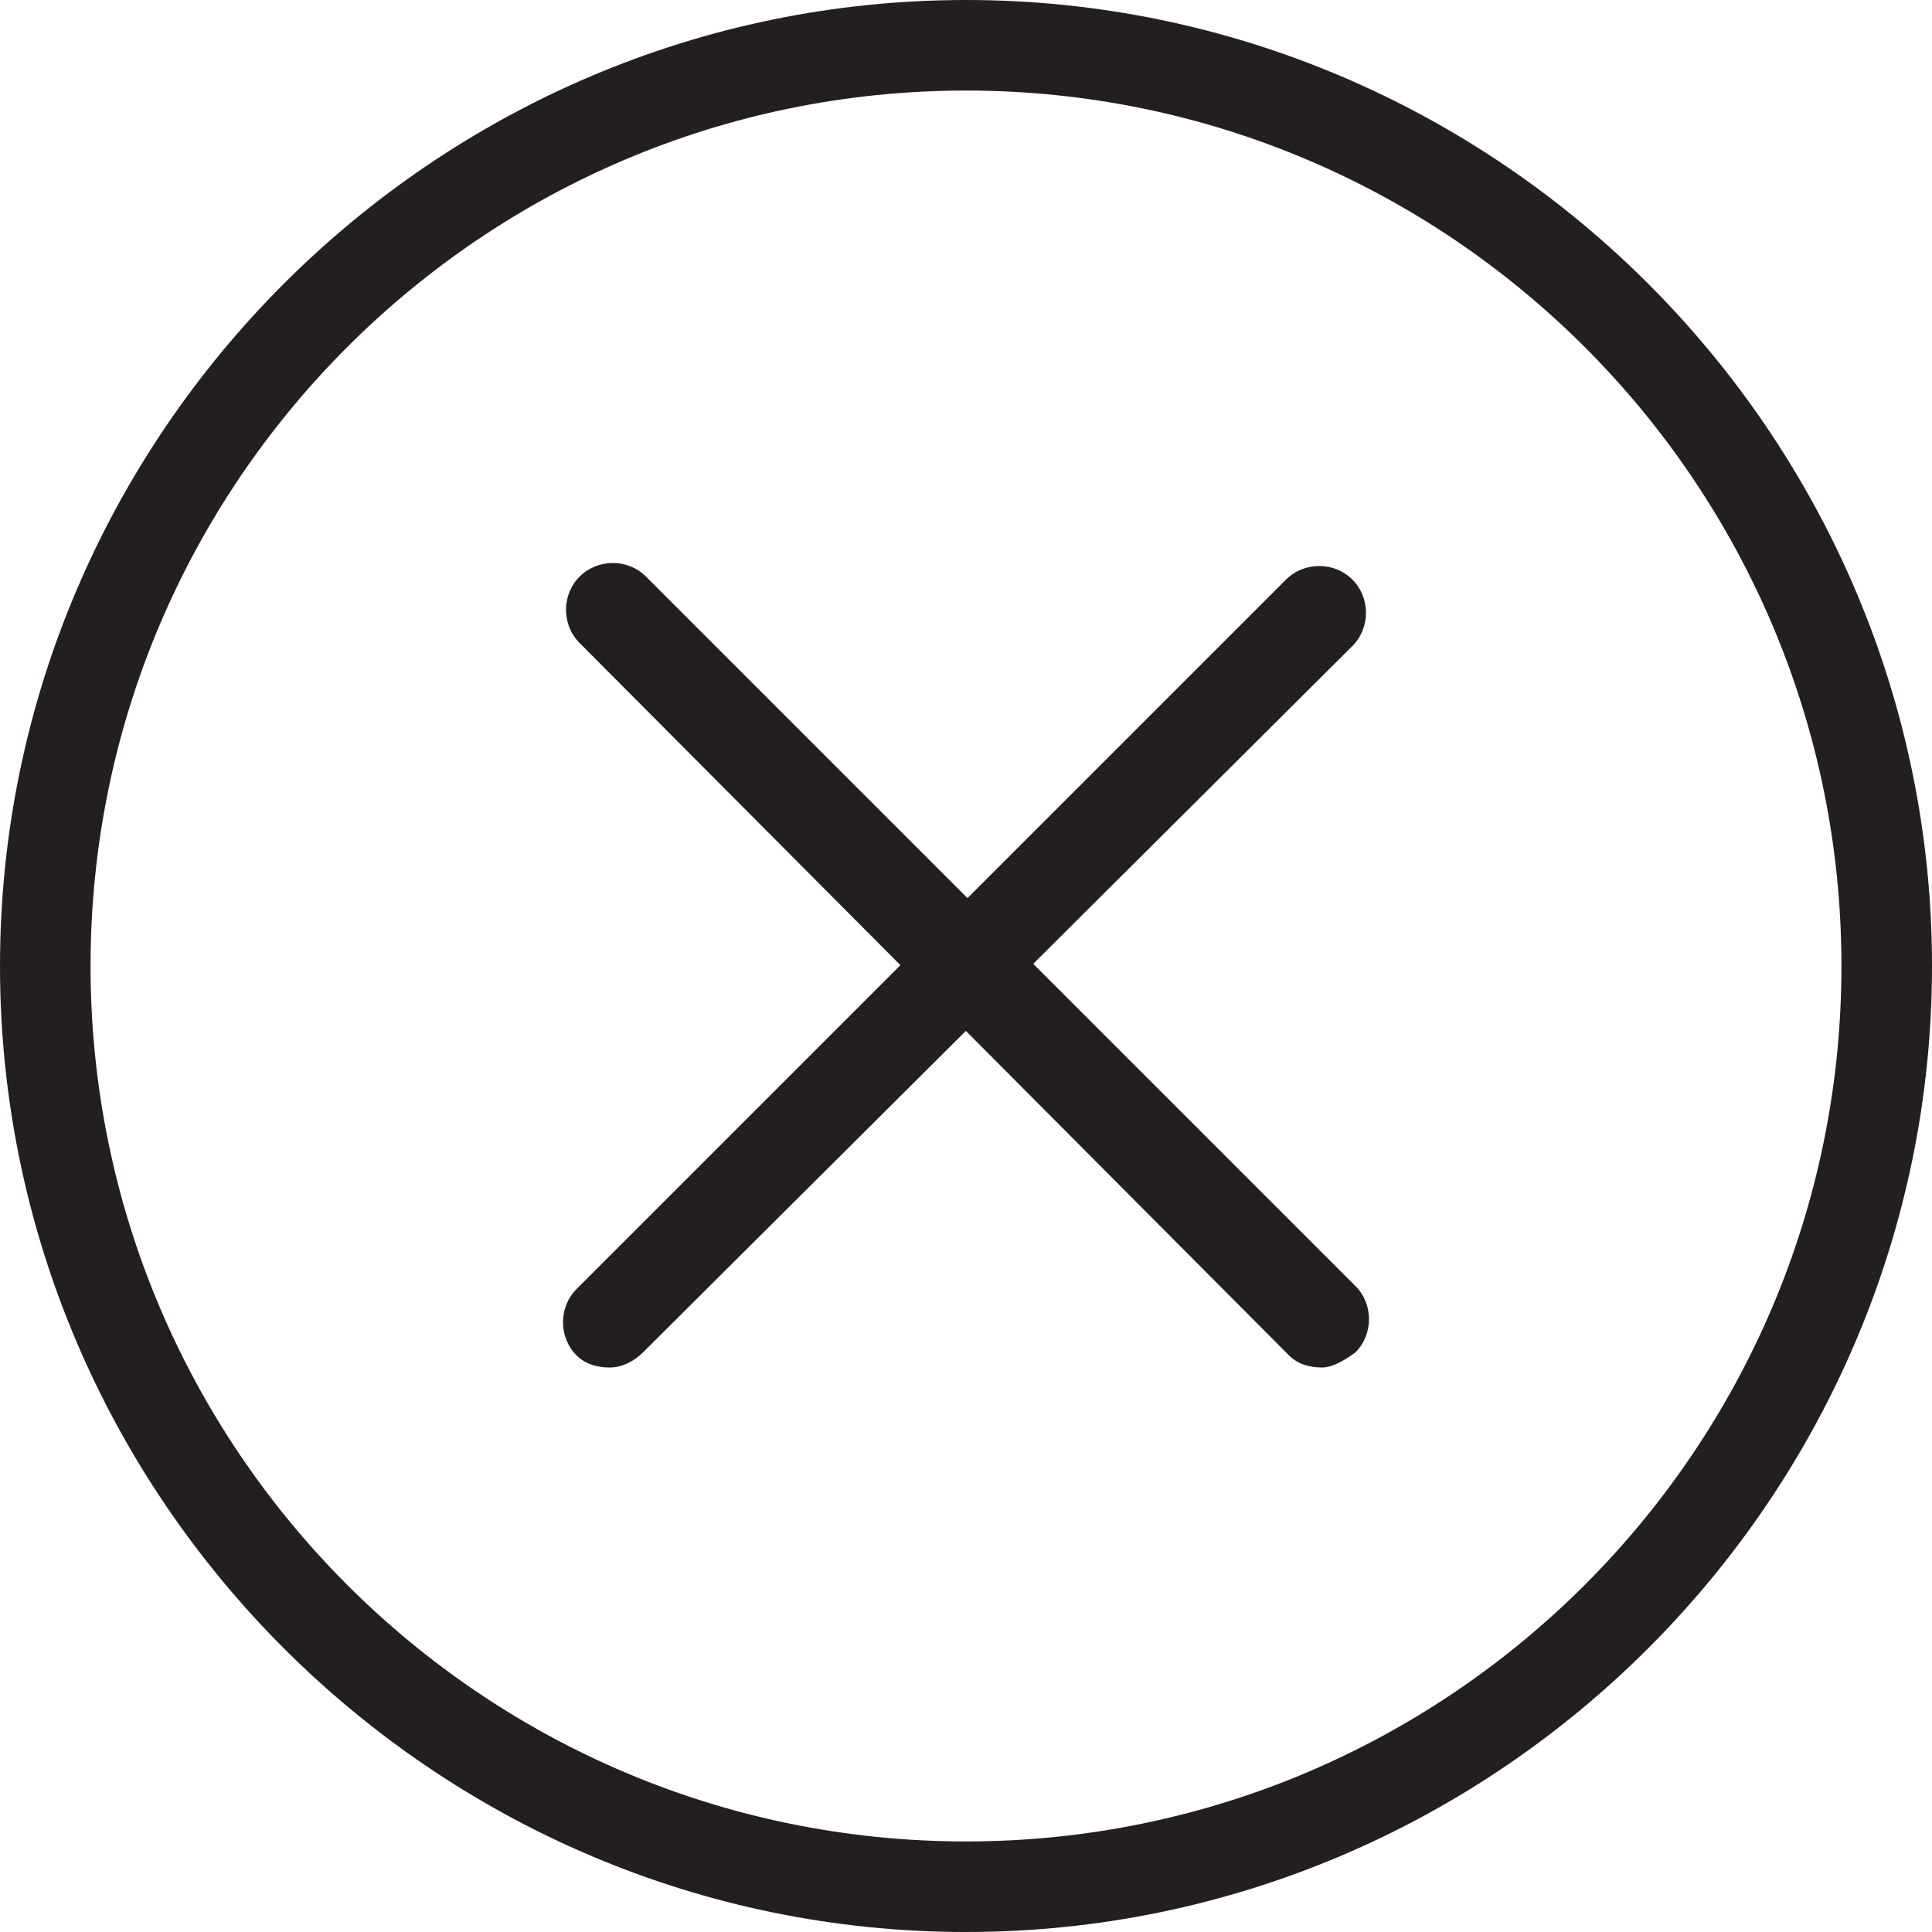
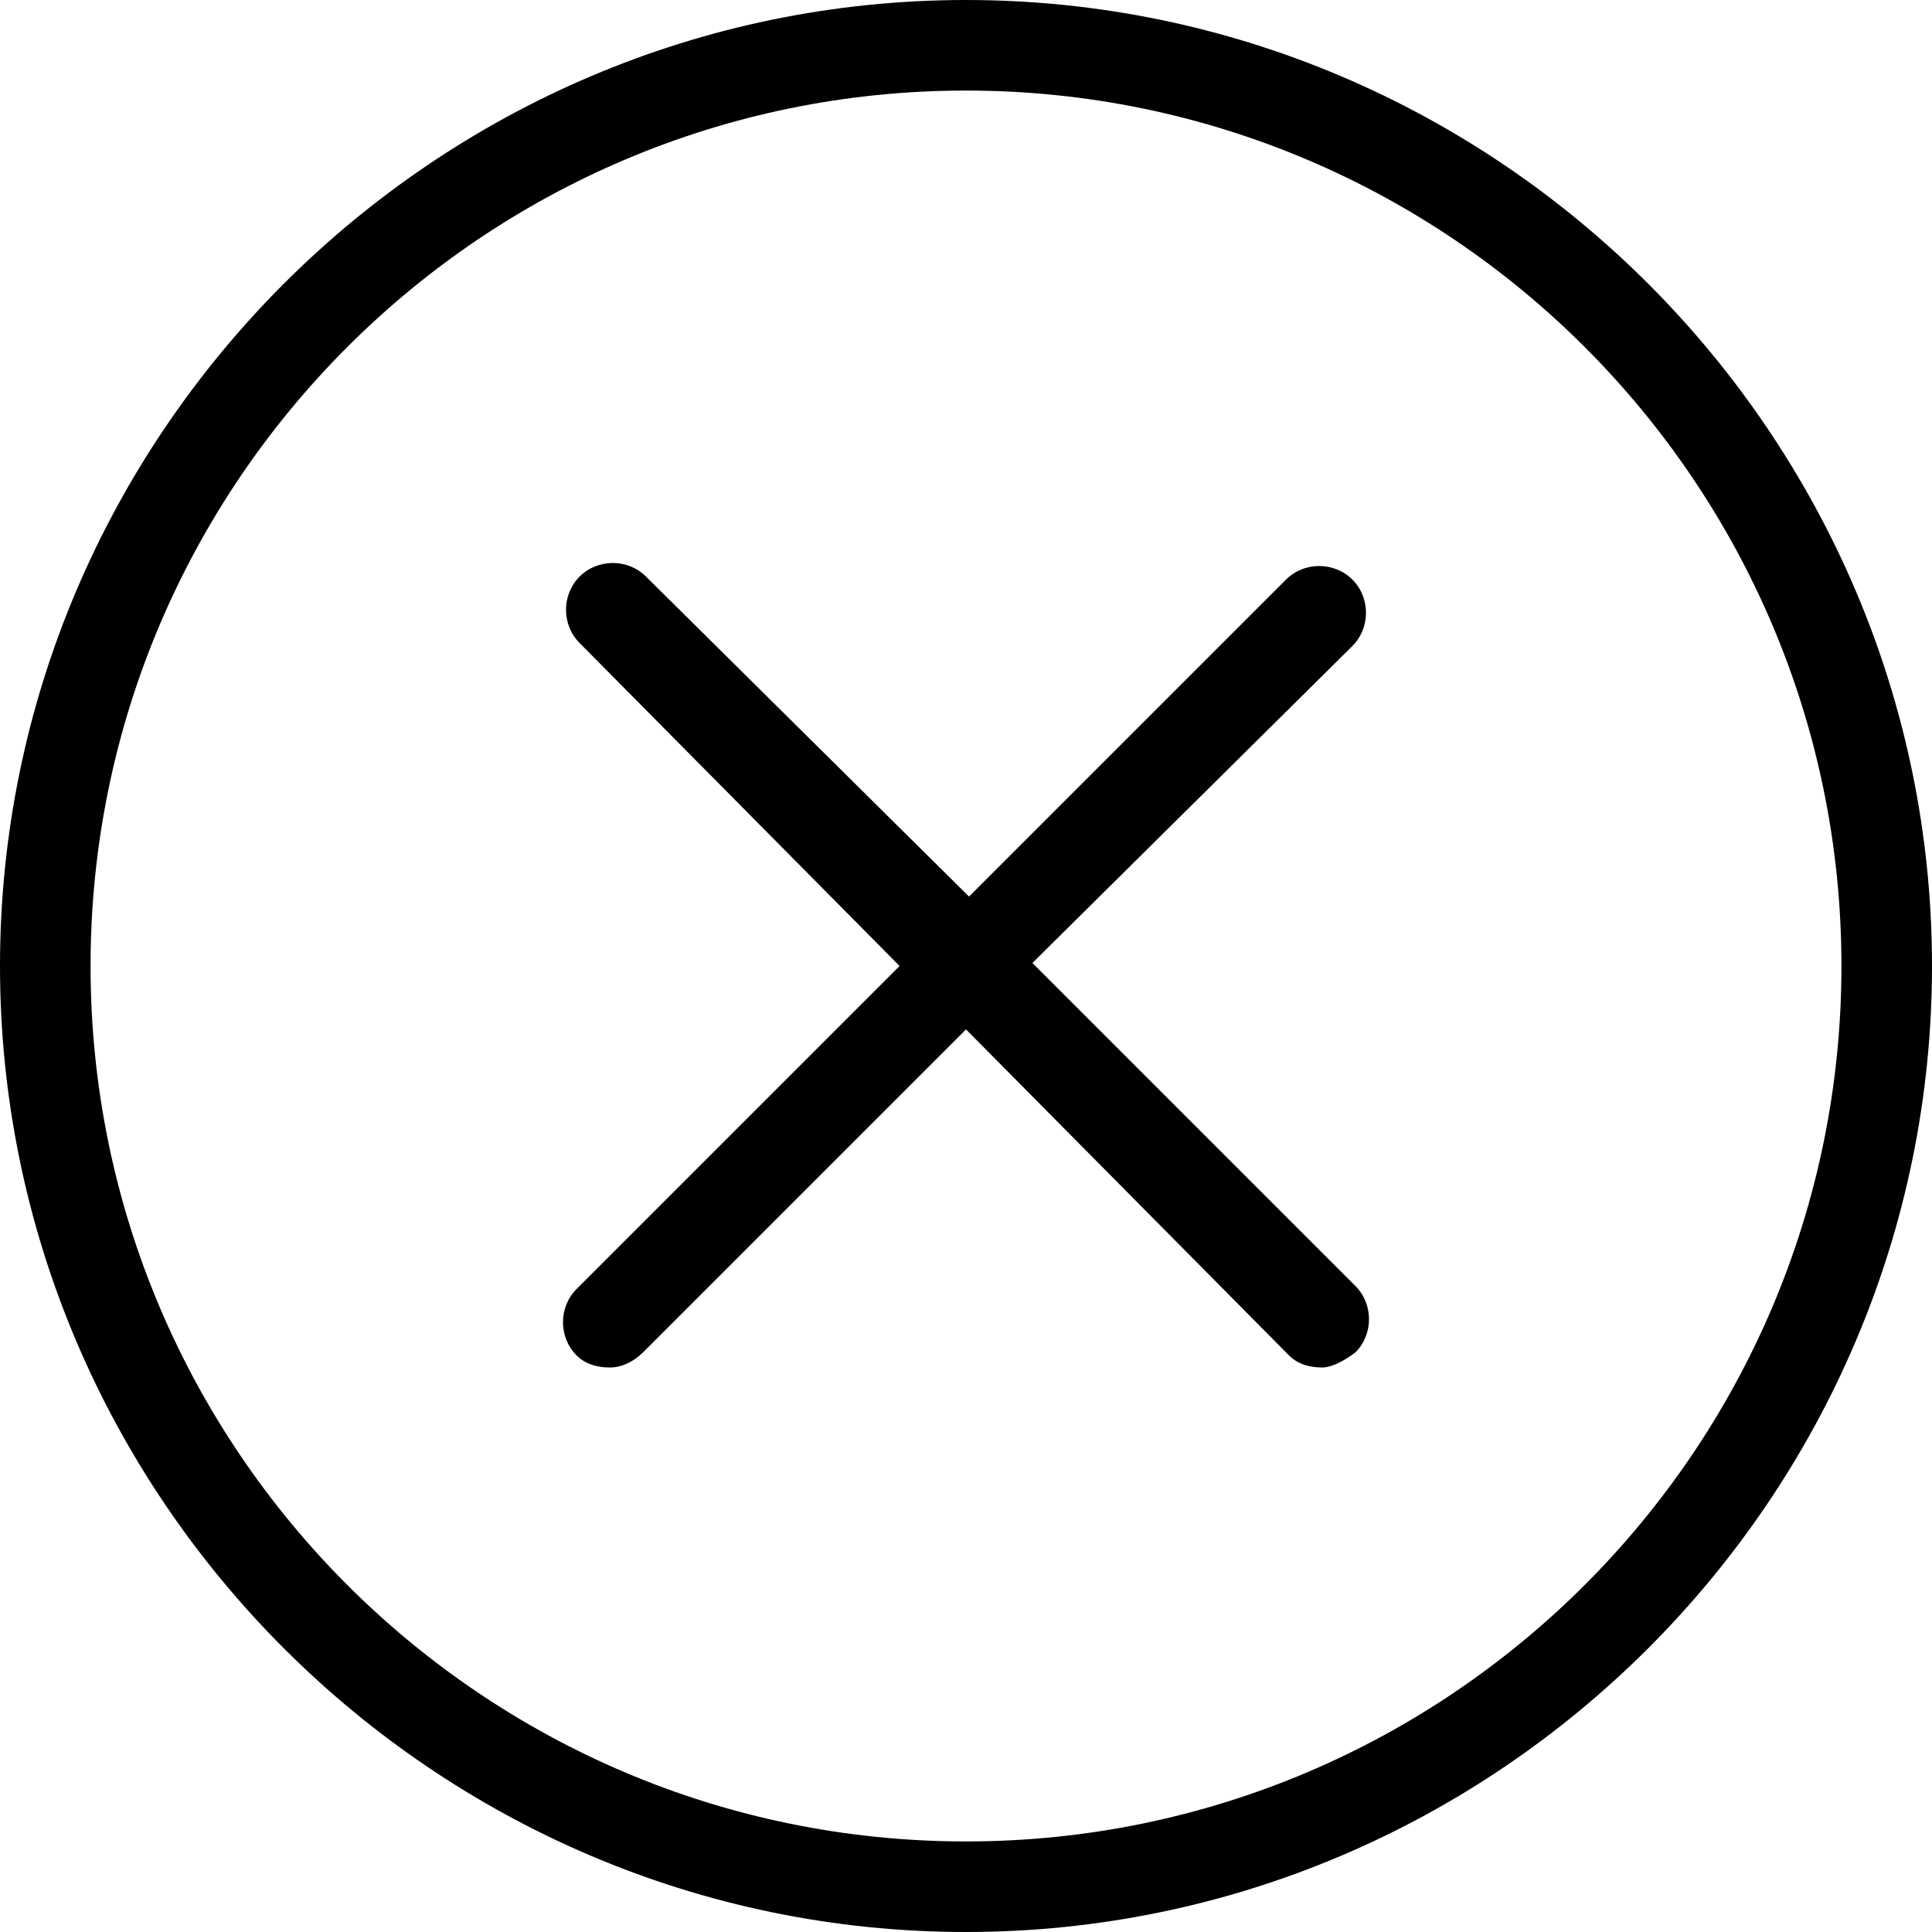
- <svg xmlns="http://www.w3.org/2000/svg" version="1.1" id="icons" x="0px" y="0px" viewBox="0 0 64 64" style="enable-background:new 0 0 64 64;" xml:space="preserve">
-   <style type="text/css">
- 	.st0{fill:#231F20;}
- </style>
+ <svg xmlns="http://www.w3.org/2000/svg" version="1.1" id="icons" x="0px" y="0px" viewBox="24 -24 64 64" style="enable-background:new 24 -24 64 64;" xml:space="preserve">
  <g>
    <g>
-       <path class="st0" d="M32,64C14.4,64,0,49.6,0,32S14.4,0,32,0s32,14.4,32,32S49.6,64,32,64z M32,3C16,3,3,16,3,32s13,29,29,29    s29-13,29-29S48,3,32,3z" />
+       <path d="M56,40C38.4,40,24,25.6,24,8s14.4-32,32-32S88-9.6,88,8S73.6,40,56,40z M56-21C40-21,27-8,27,8s13,29,29,29S85,24,85,8    S72-21,56-21z" />
    </g>
-     <g>
-       <path class="st0" d="M20.2,45.3c-0.4,0-0.8-0.1-1.1-0.4c-0.6-0.6-0.6-1.6,0-2.2l23.5-23.5c0.6-0.6,1.6-0.6,2.2,0s0.6,1.6,0,2.2    L21.3,44.8C21,45.1,20.6,45.3,20.2,45.3z" />
-     </g>
-     <g>
-       <path class="st0" d="M43.8,45.3c-0.4,0-0.8-0.1-1.1-0.4L19.2,21.3c-0.6-0.6-0.6-1.6,0-2.2c0.6-0.6,1.6-0.6,2.2,0l23.5,23.5    c0.6,0.6,0.6,1.6,0,2.2C44.5,45.1,44.1,45.3,43.8,45.3z" />
-     </g>
+     <path d="M68.9,18.6L58.2,7.9L68.8-2.6c0.6-0.6,0.6-1.6,0-2.2s-1.6-0.6-2.2,0L56.1,5.7L45.4-4.9c-0.6-0.6-1.6-0.6-2.2,0   c-0.6,0.6-0.6,1.6,0,2.2L53.8,8L43.1,18.7c-0.6,0.6-0.6,1.6,0,2.2c0.3,0.3,0.7,0.4,1.1,0.4c0.4,0,0.8-0.2,1.1-0.5L56,10.1   l10.7,10.8c0.3,0.3,0.7,0.4,1.1,0.4c0.3,0,0.7-0.2,1.1-0.5C69.5,20.2,69.5,19.2,68.9,18.6z" />
  </g>
</svg>
